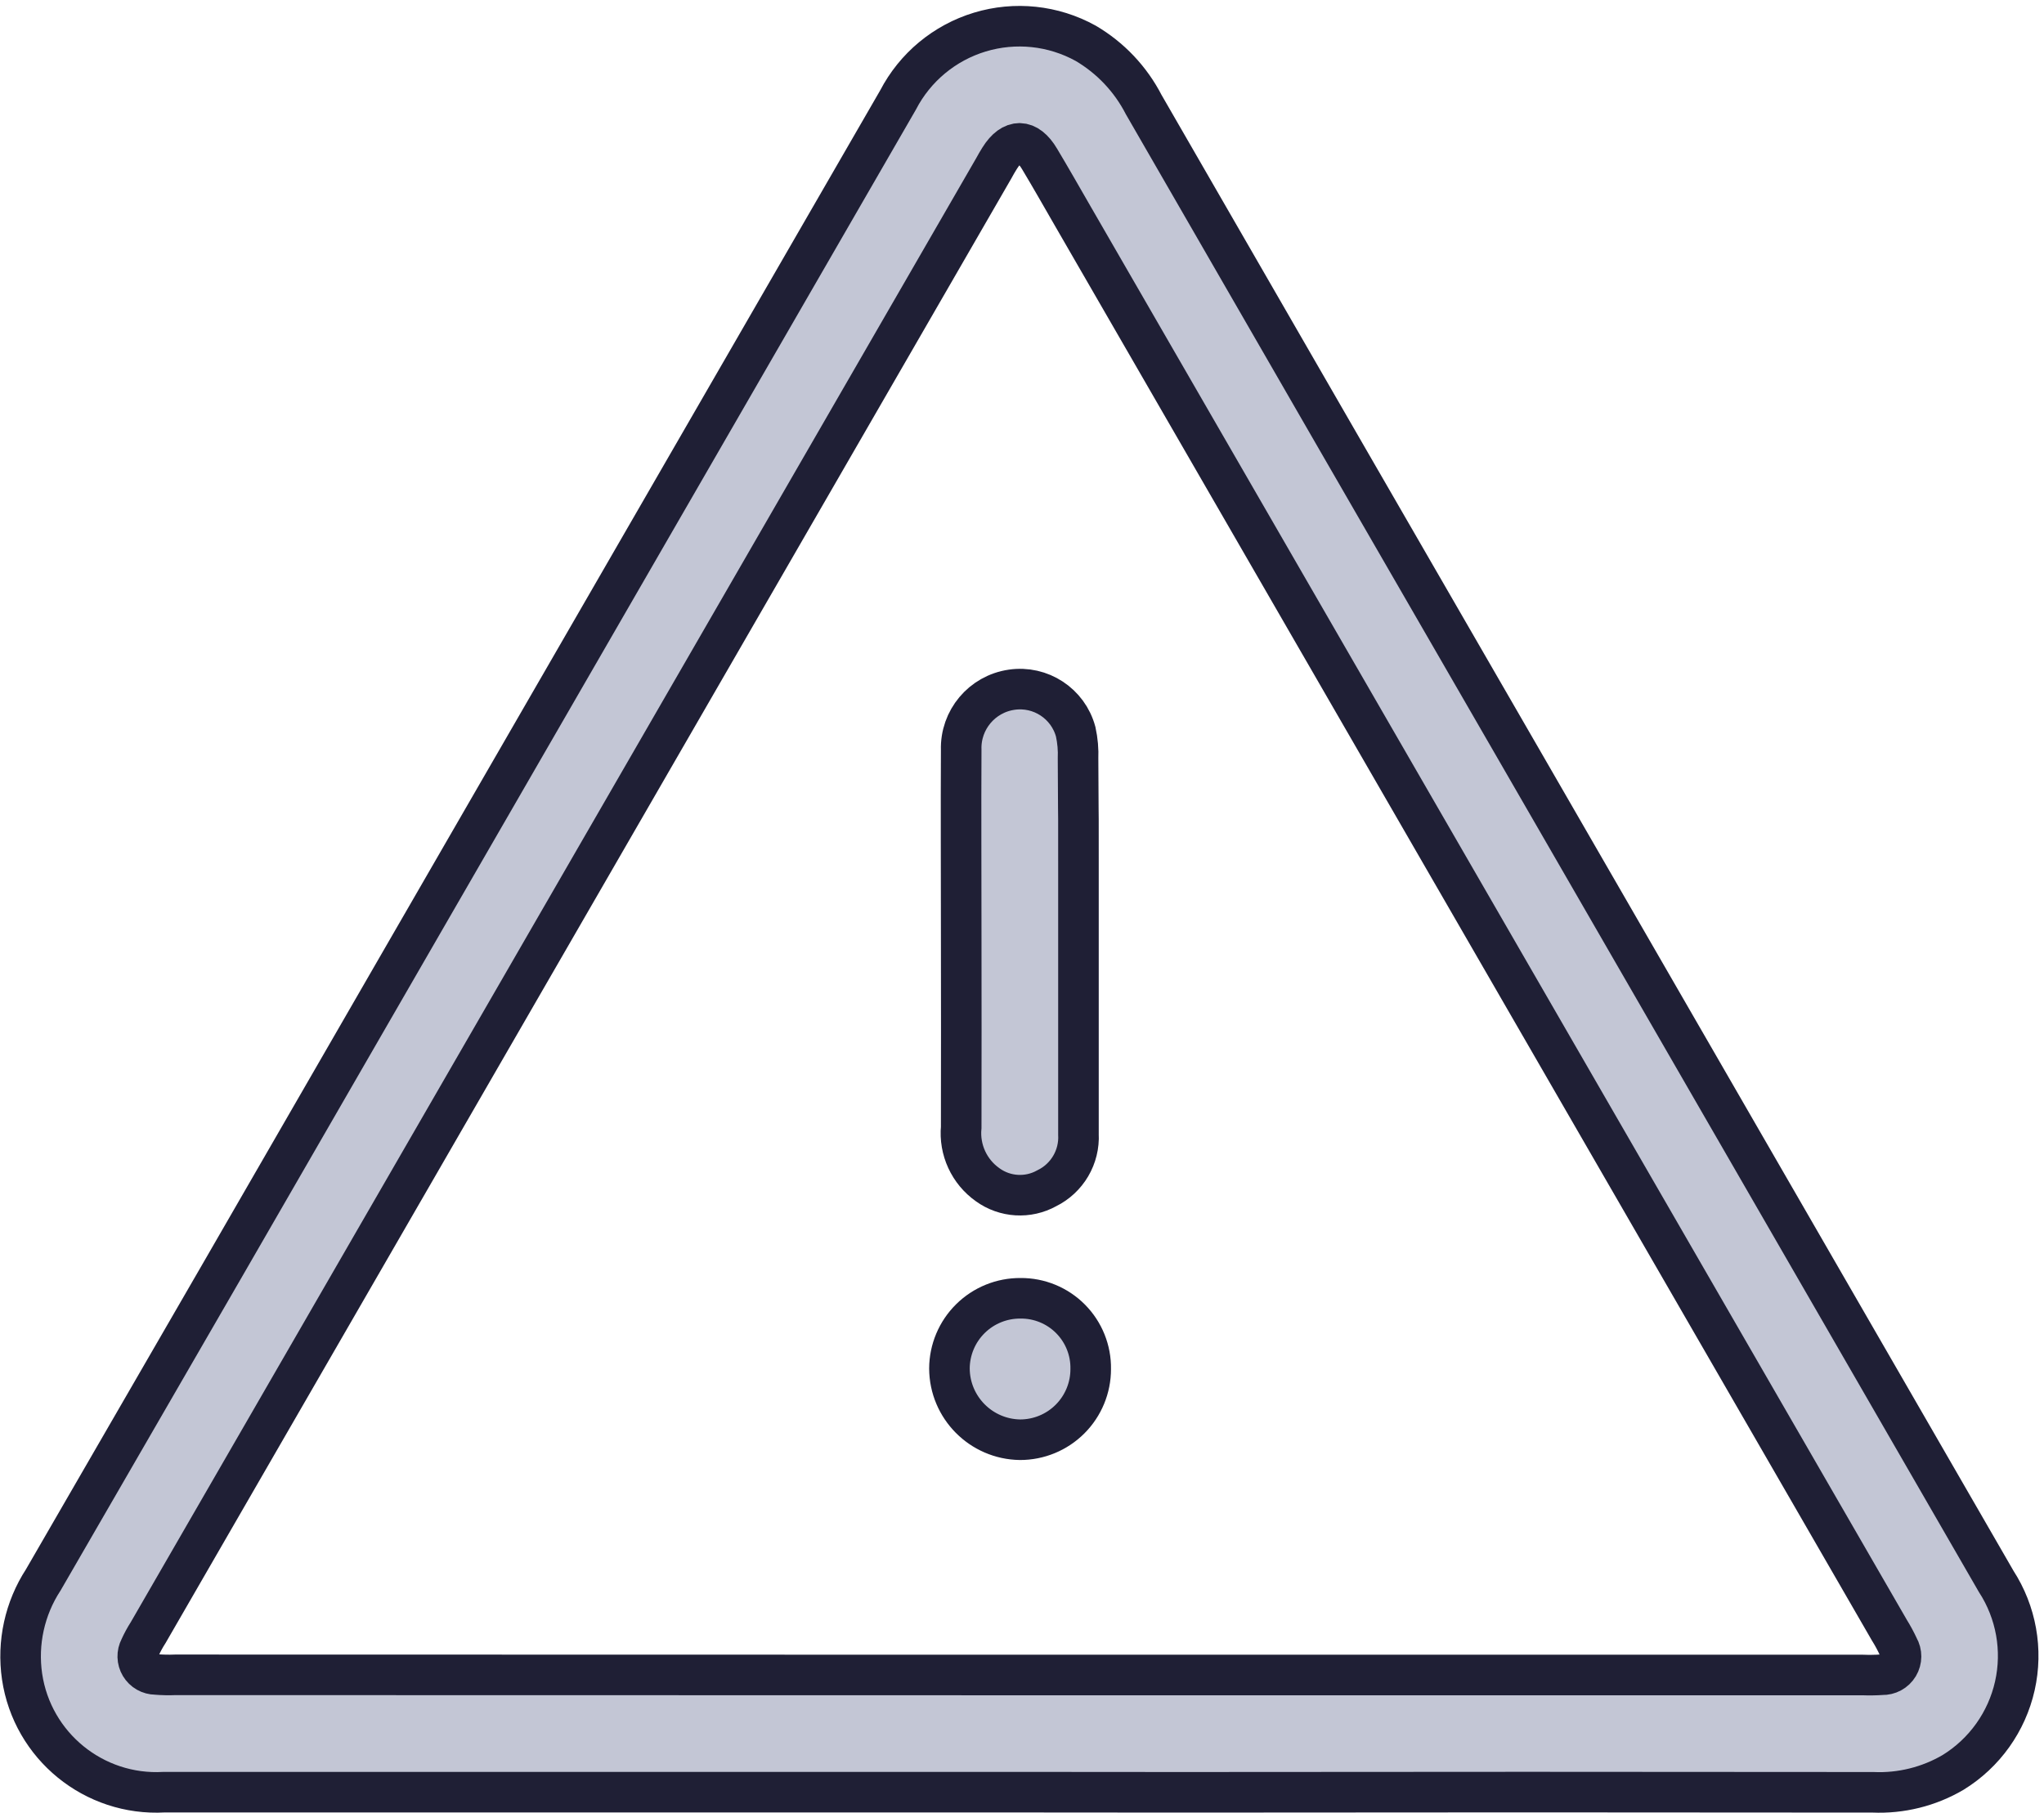
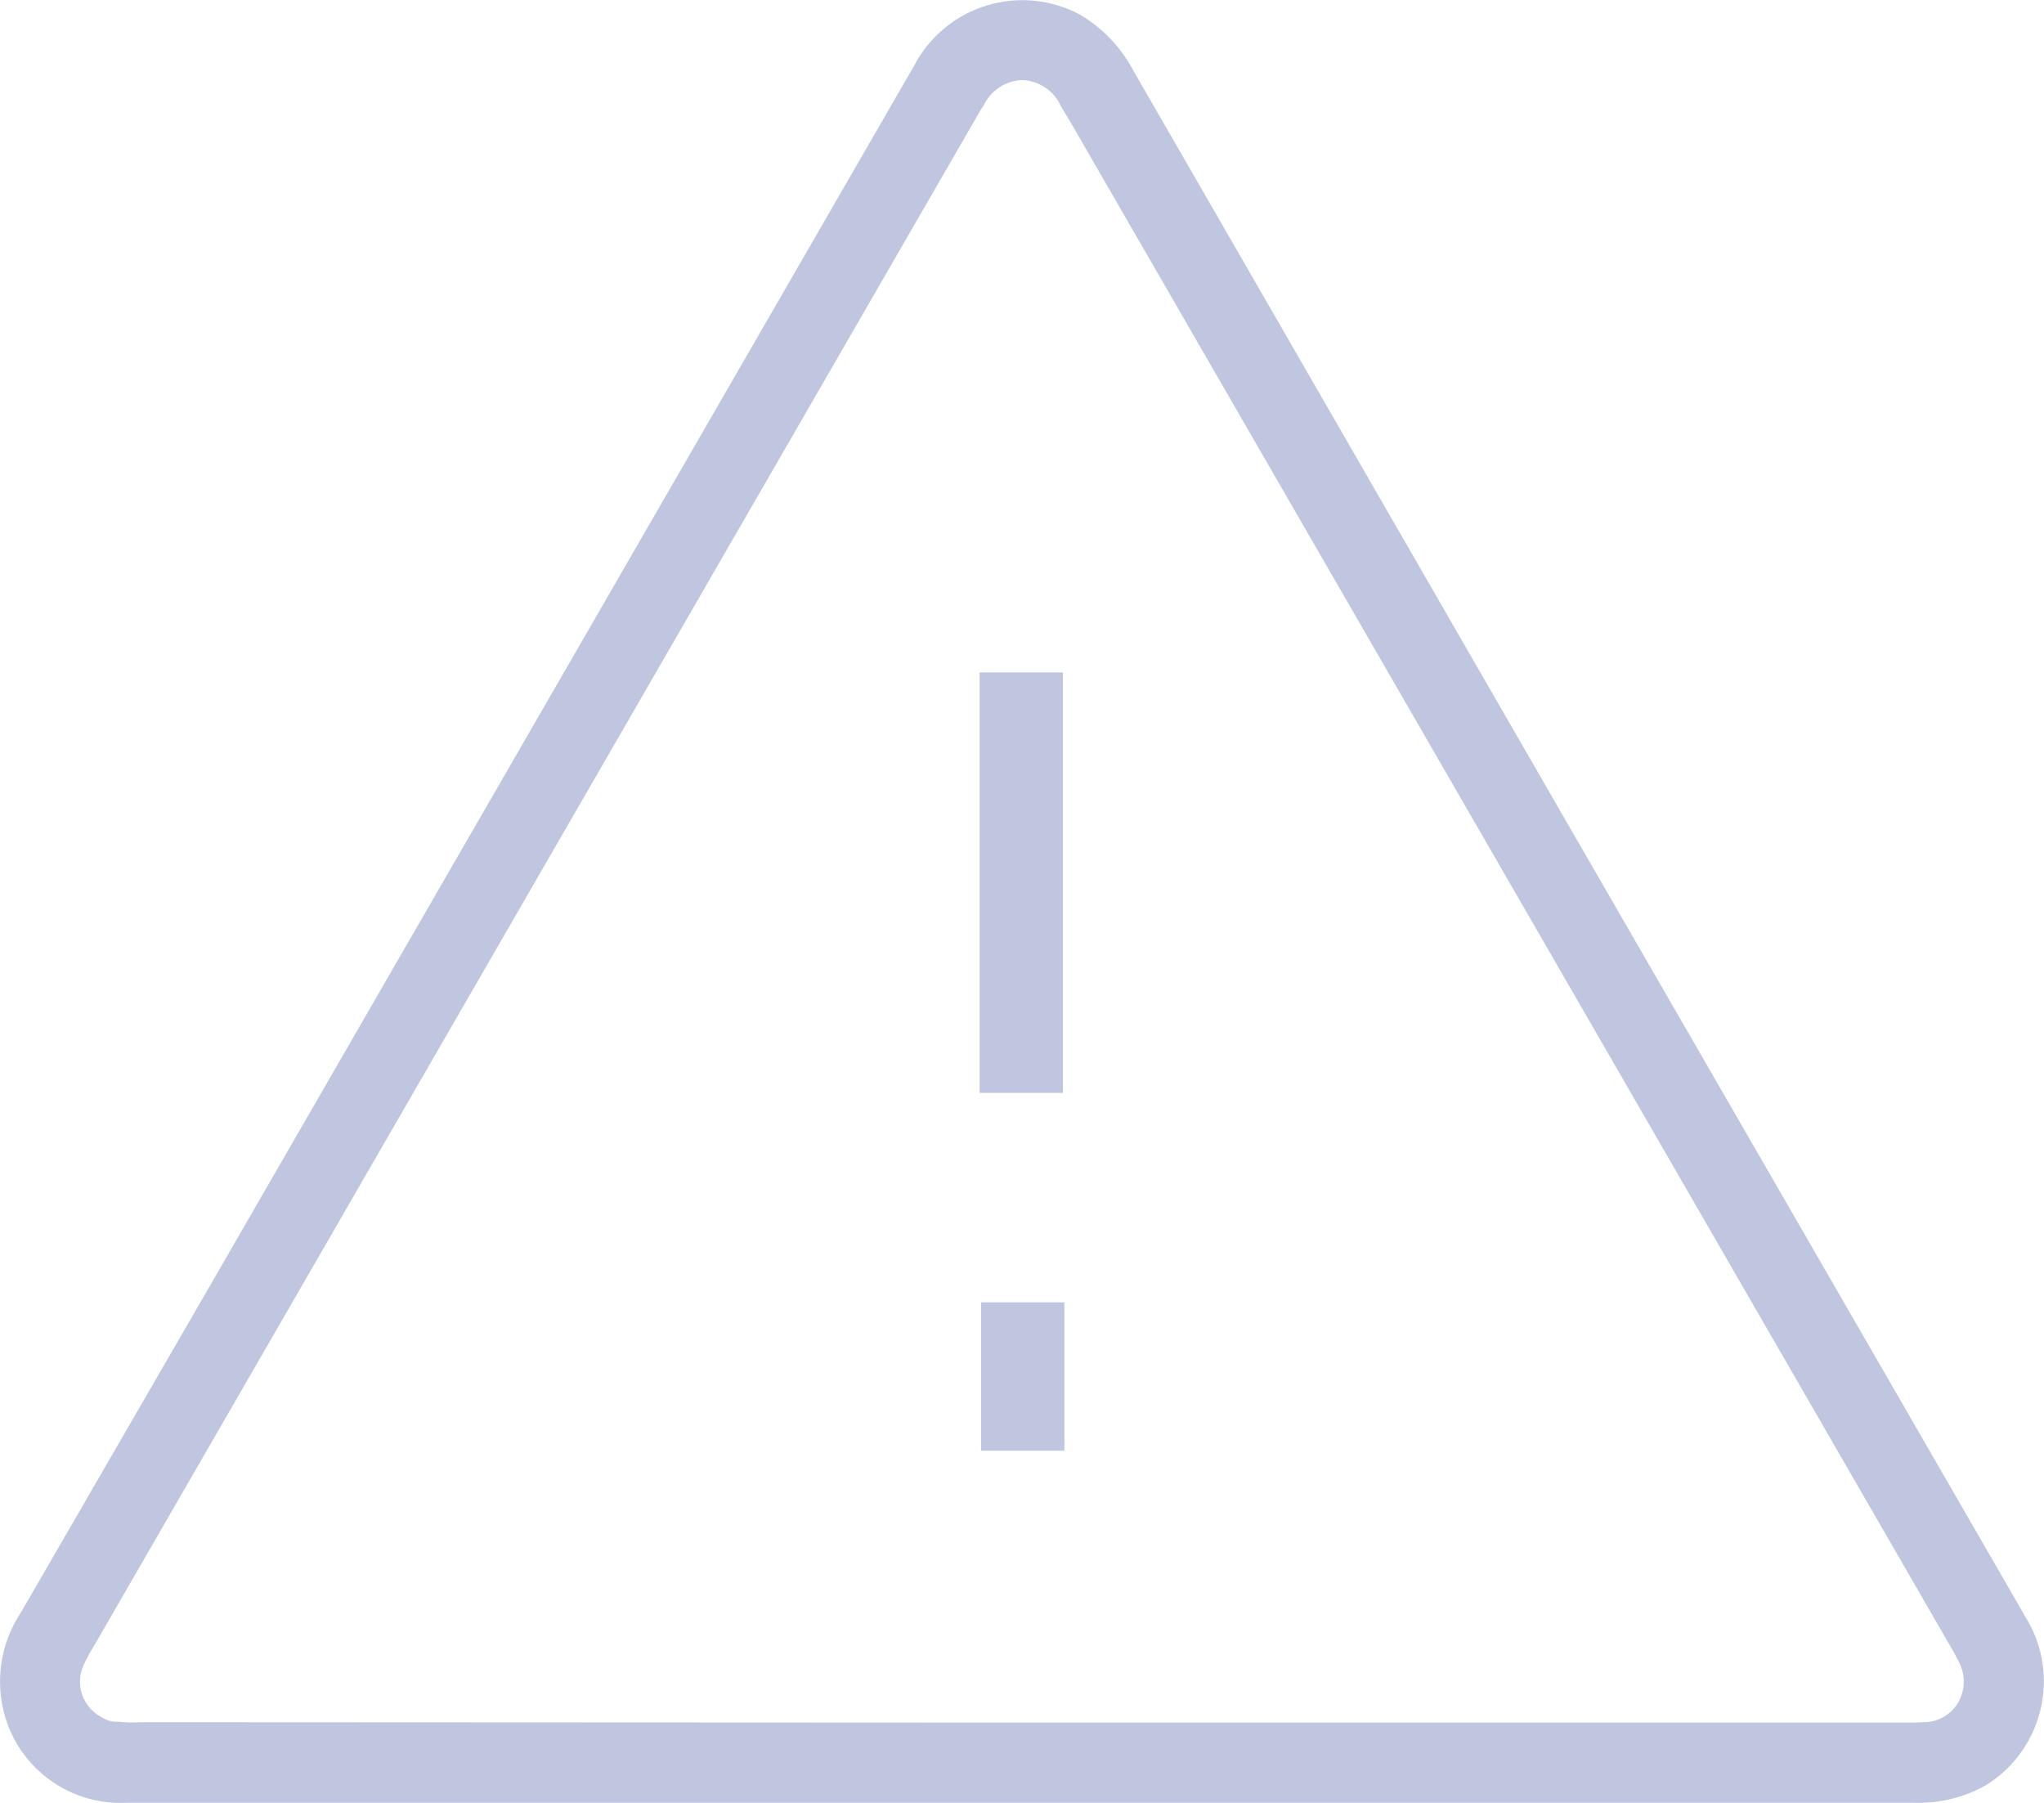
- <svg xmlns="http://www.w3.org/2000/svg" width="50.379" height="44.686" viewBox="0 0 50.379 44.686">
-   <g id="warning" transform="translate(-229.483 -337.047)">
-     <path id="Path_61475" data-name="Path 61475" d="M254.588,381.23q-10.531,0-21.061,0a3.347,3.347,0,0,1-3.5-2.85,3.456,3.456,0,0,1,.524-2.386q4.44-7.67,8.866-15.349,6.1-10.566,12.2-21.132a3.372,3.372,0,0,1,4.623-1.4,3.738,3.738,0,0,1,1.433,1.514q4.737,8.22,9.484,16.434,5.763,9.984,11.525,19.97a3.376,3.376,0,0,1-1.06,4.711,3.594,3.594,0,0,1-1.974.491q-8.511-.01-17.022,0Zm.033-2.889H275.39a4.49,4.49,0,0,0,.48-.007.452.452,0,0,0,.407-.679,3.828,3.828,0,0,0-.228-.422l-20.123-34.855c-.272-.471-.54-.945-.82-1.412-.3-.507-.676-.511-.983-.021-.051.081-.1.165-.145.249l-20.842,36.1a2.923,2.923,0,0,0-.206.379.446.446,0,0,0,.393.654,3.842,3.842,0,0,0,.48.01Z" transform="translate(0 0)" fill="#c3c6d5" stroke="#1f1f35" stroke-width="1" />
-     <path id="Path_61476" data-name="Path 61476" d="M353.43,407.551c0,2.724,0,3.525,0,6.249a1.4,1.4,0,0,1-.781,1.332,1.359,1.359,0,0,1-1.458-.087,1.557,1.557,0,0,1-.651-1.416c.006-3.91,0-.924,0-4.834,0-1.49-.008-2.981,0-4.47a1.452,1.452,0,0,1,1.243-1.483,1.42,1.42,0,0,1,1.579,1.036,2.609,2.609,0,0,1,.058.666C353.432,407.2,353.43,404.891,353.43,407.551Z" transform="translate(-97.366 -48.791)" fill="#c3c6d5" stroke="#1f1f35" stroke-width="1" />
-     <path id="Path_61477" data-name="Path 61477" d="M352.5,512.47a1.74,1.74,0,0,1-1.742,1.743,1.766,1.766,0,0,1-1.74-1.756,1.739,1.739,0,0,1,1.753-1.731A1.715,1.715,0,0,1,352.5,512.47Z" transform="translate(-96.134 -141.672)" fill="#c3c6d5" stroke="#1f1f35" stroke-width="1" />
+ <svg xmlns="http://www.w3.org/2000/svg" width="48.238" height="42.543" viewBox="0 0 48.238 42.543">
+   <g id="Warning" transform="translate(0 0)">
+     <g id="Group_71843" data-name="Group 71843">
+       <path id="Path_62466" data-name="Path 62466" d="M47.774,38.109l-11.54-19.99q-4.74-8.22-9.48-16.44a3.365,3.365,0,0,0-1.26-1.33,2.881,2.881,0,0,0-3.92,1.2L9.364,22.7q-4.425,7.68-8.87,15.35a2.942,2.942,0,0,0-.46,2.07A2.84,2.84,0,0,0,3,42.539h42.15a3.22,3.22,0,0,0,1.73-.42,2.889,2.889,0,0,0,1.29-1.84,2.86,2.86,0,0,0-.4-2.17m-1.73,2.28a.942.942,0,0,1-.68.25,2.533,2.533,0,0,1-.29.01H24.134l-20.82-.01a3.049,3.049,0,0,1-.52-.01.643.643,0,0,1-.4-.11.943.943,0,0,1-.4-1.27,3.553,3.553,0,0,1,.23-.42l20.83-36.08a2.631,2.631,0,0,1,.16-.26,1.047,1.047,0,0,1,.91-.6h.01a1.052,1.052,0,0,1,.91.63c.21.34.41.69.61,1.04l20.34,35.23a4.984,4.984,0,0,1,.25.46.98.98,0,0,1-.2,1.14" fill="#c0c5e0" />
+       <g id="Group_71842" data-name="Group 71842" transform="translate(23.119 15.867)">
+         <path id="Path_7646" data-name="Path 7646" d="M1.952,1.567v9.922H-.014V1.567Z" transform="translate(0.014 -1.567)" fill="#c0c5e0" />
+         <path id="Path_61110" data-name="Path 61110" d="M1.966,1.428v3.5H0v-3.5Z" transform="translate(0.034 13.437)" fill="#c0c5e0" />
+       </g>
+     </g>
  </g>
</svg>
